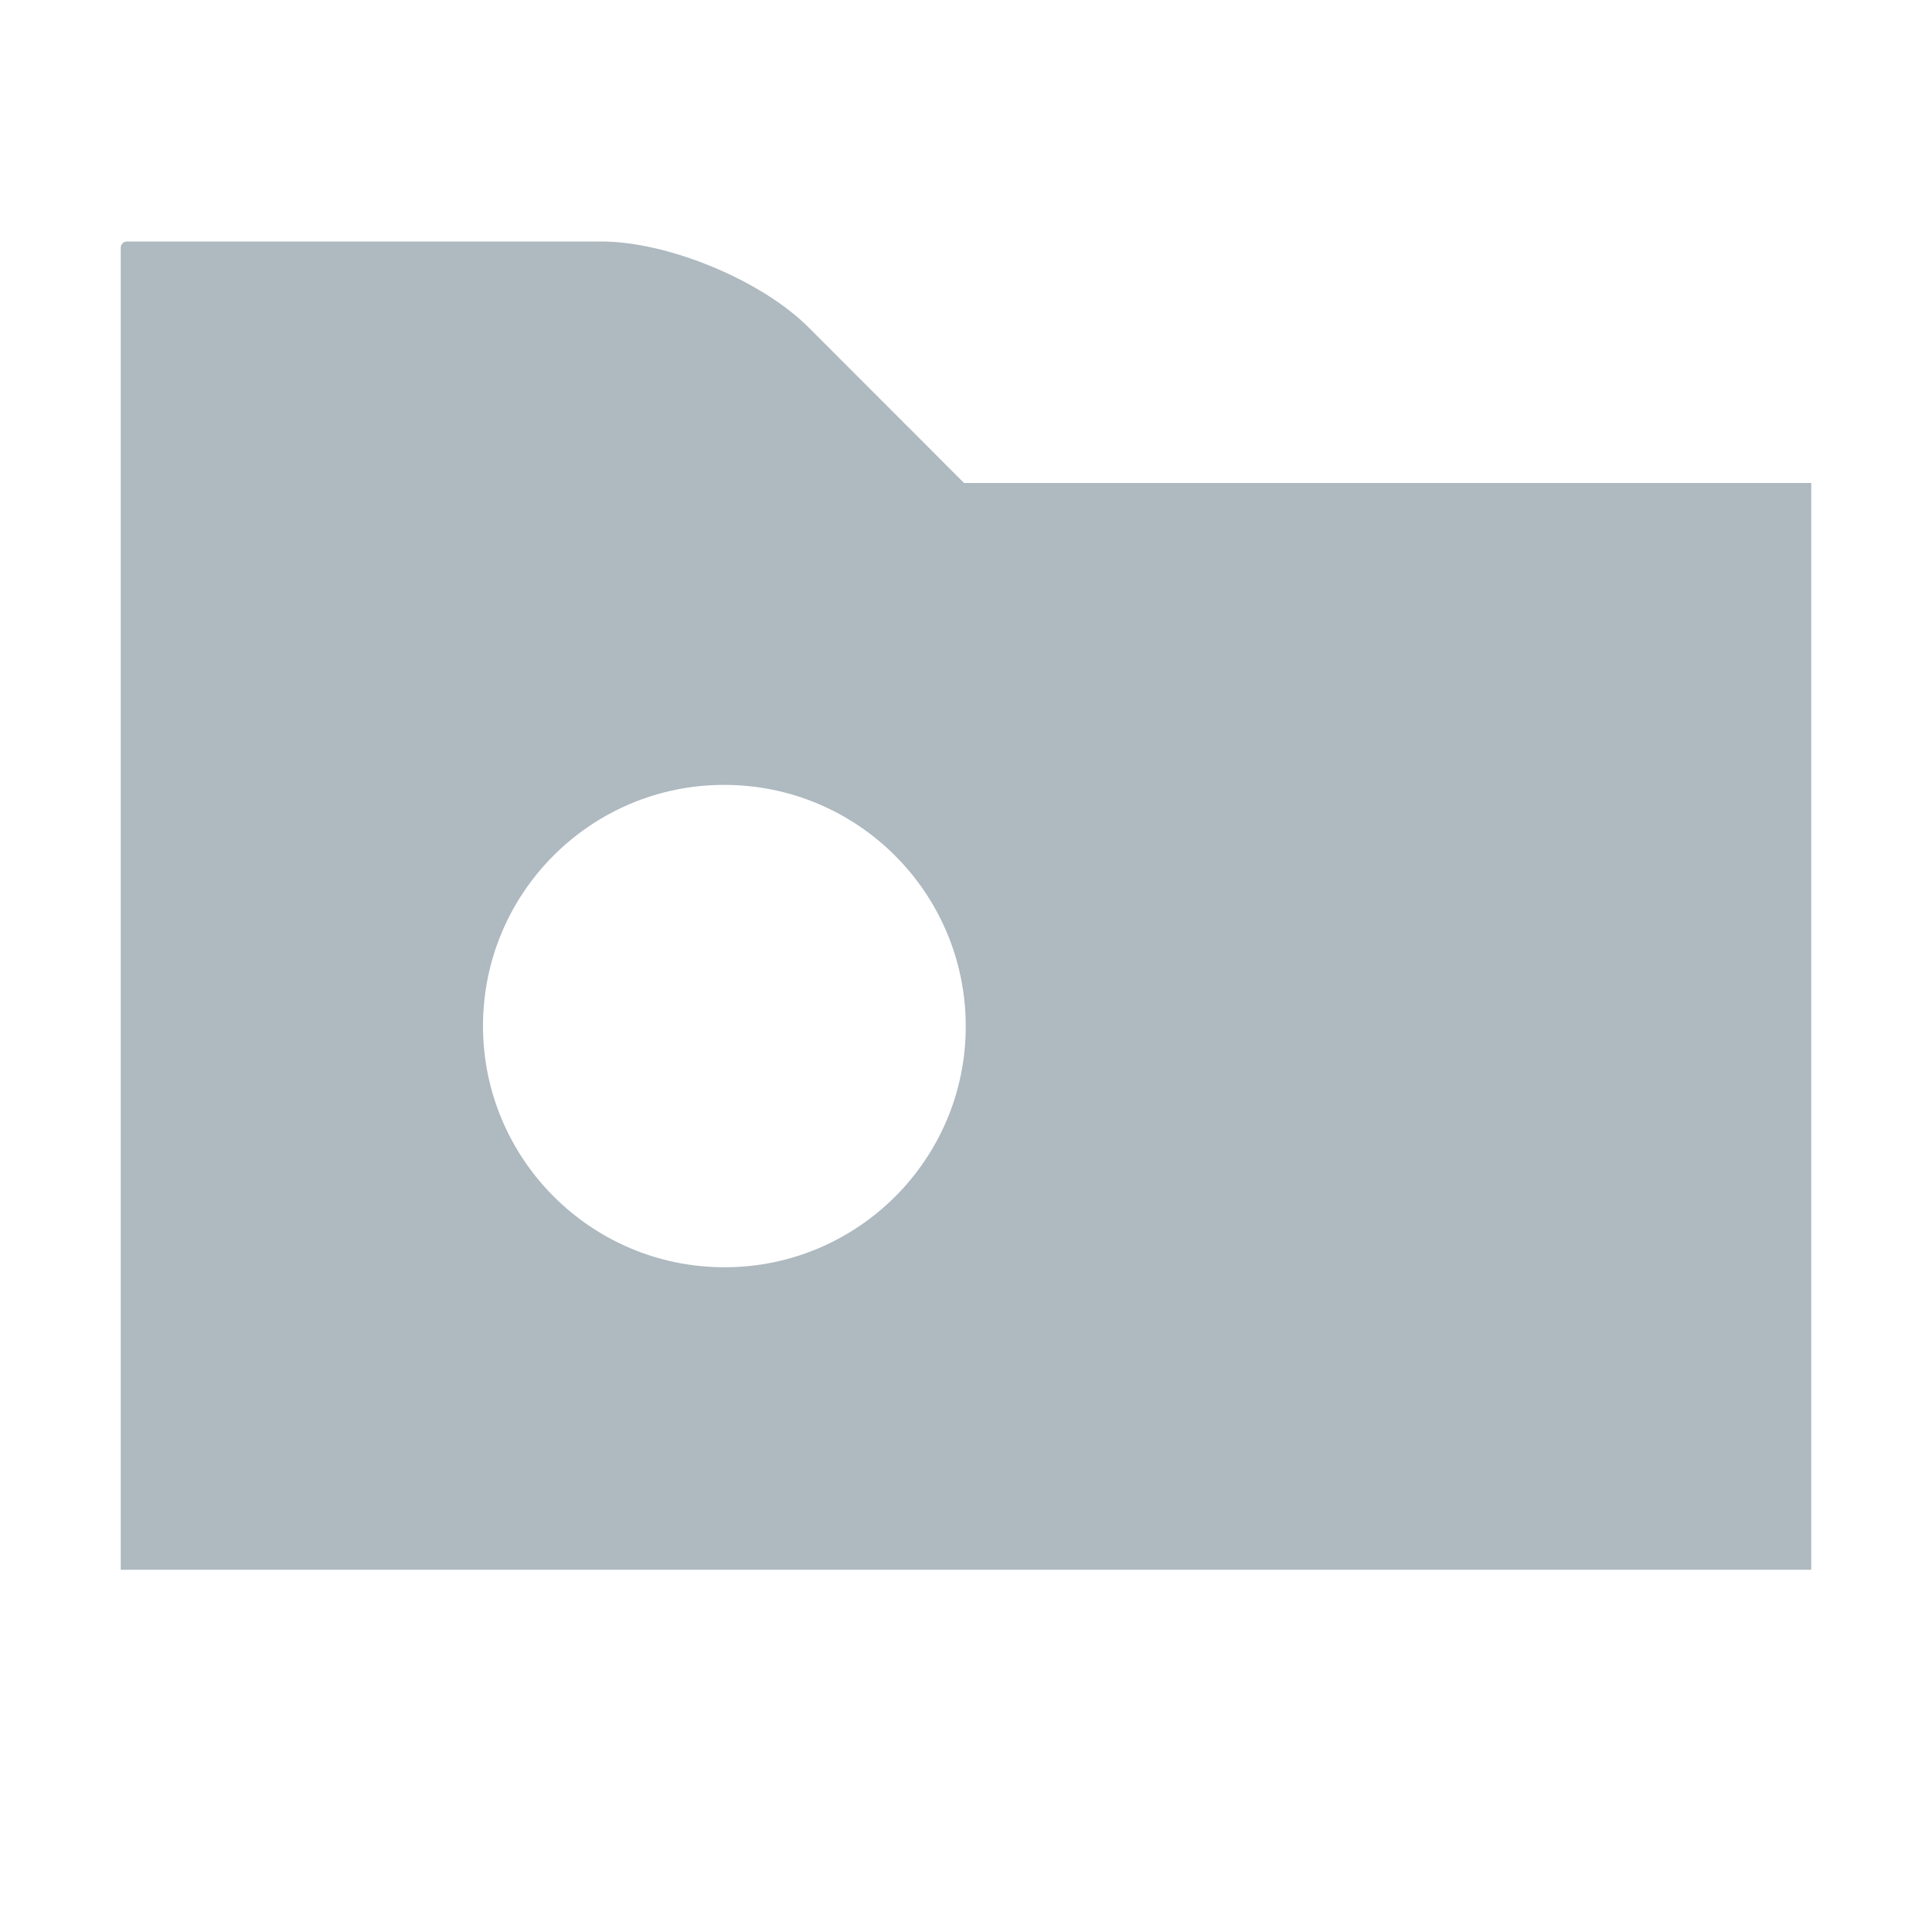
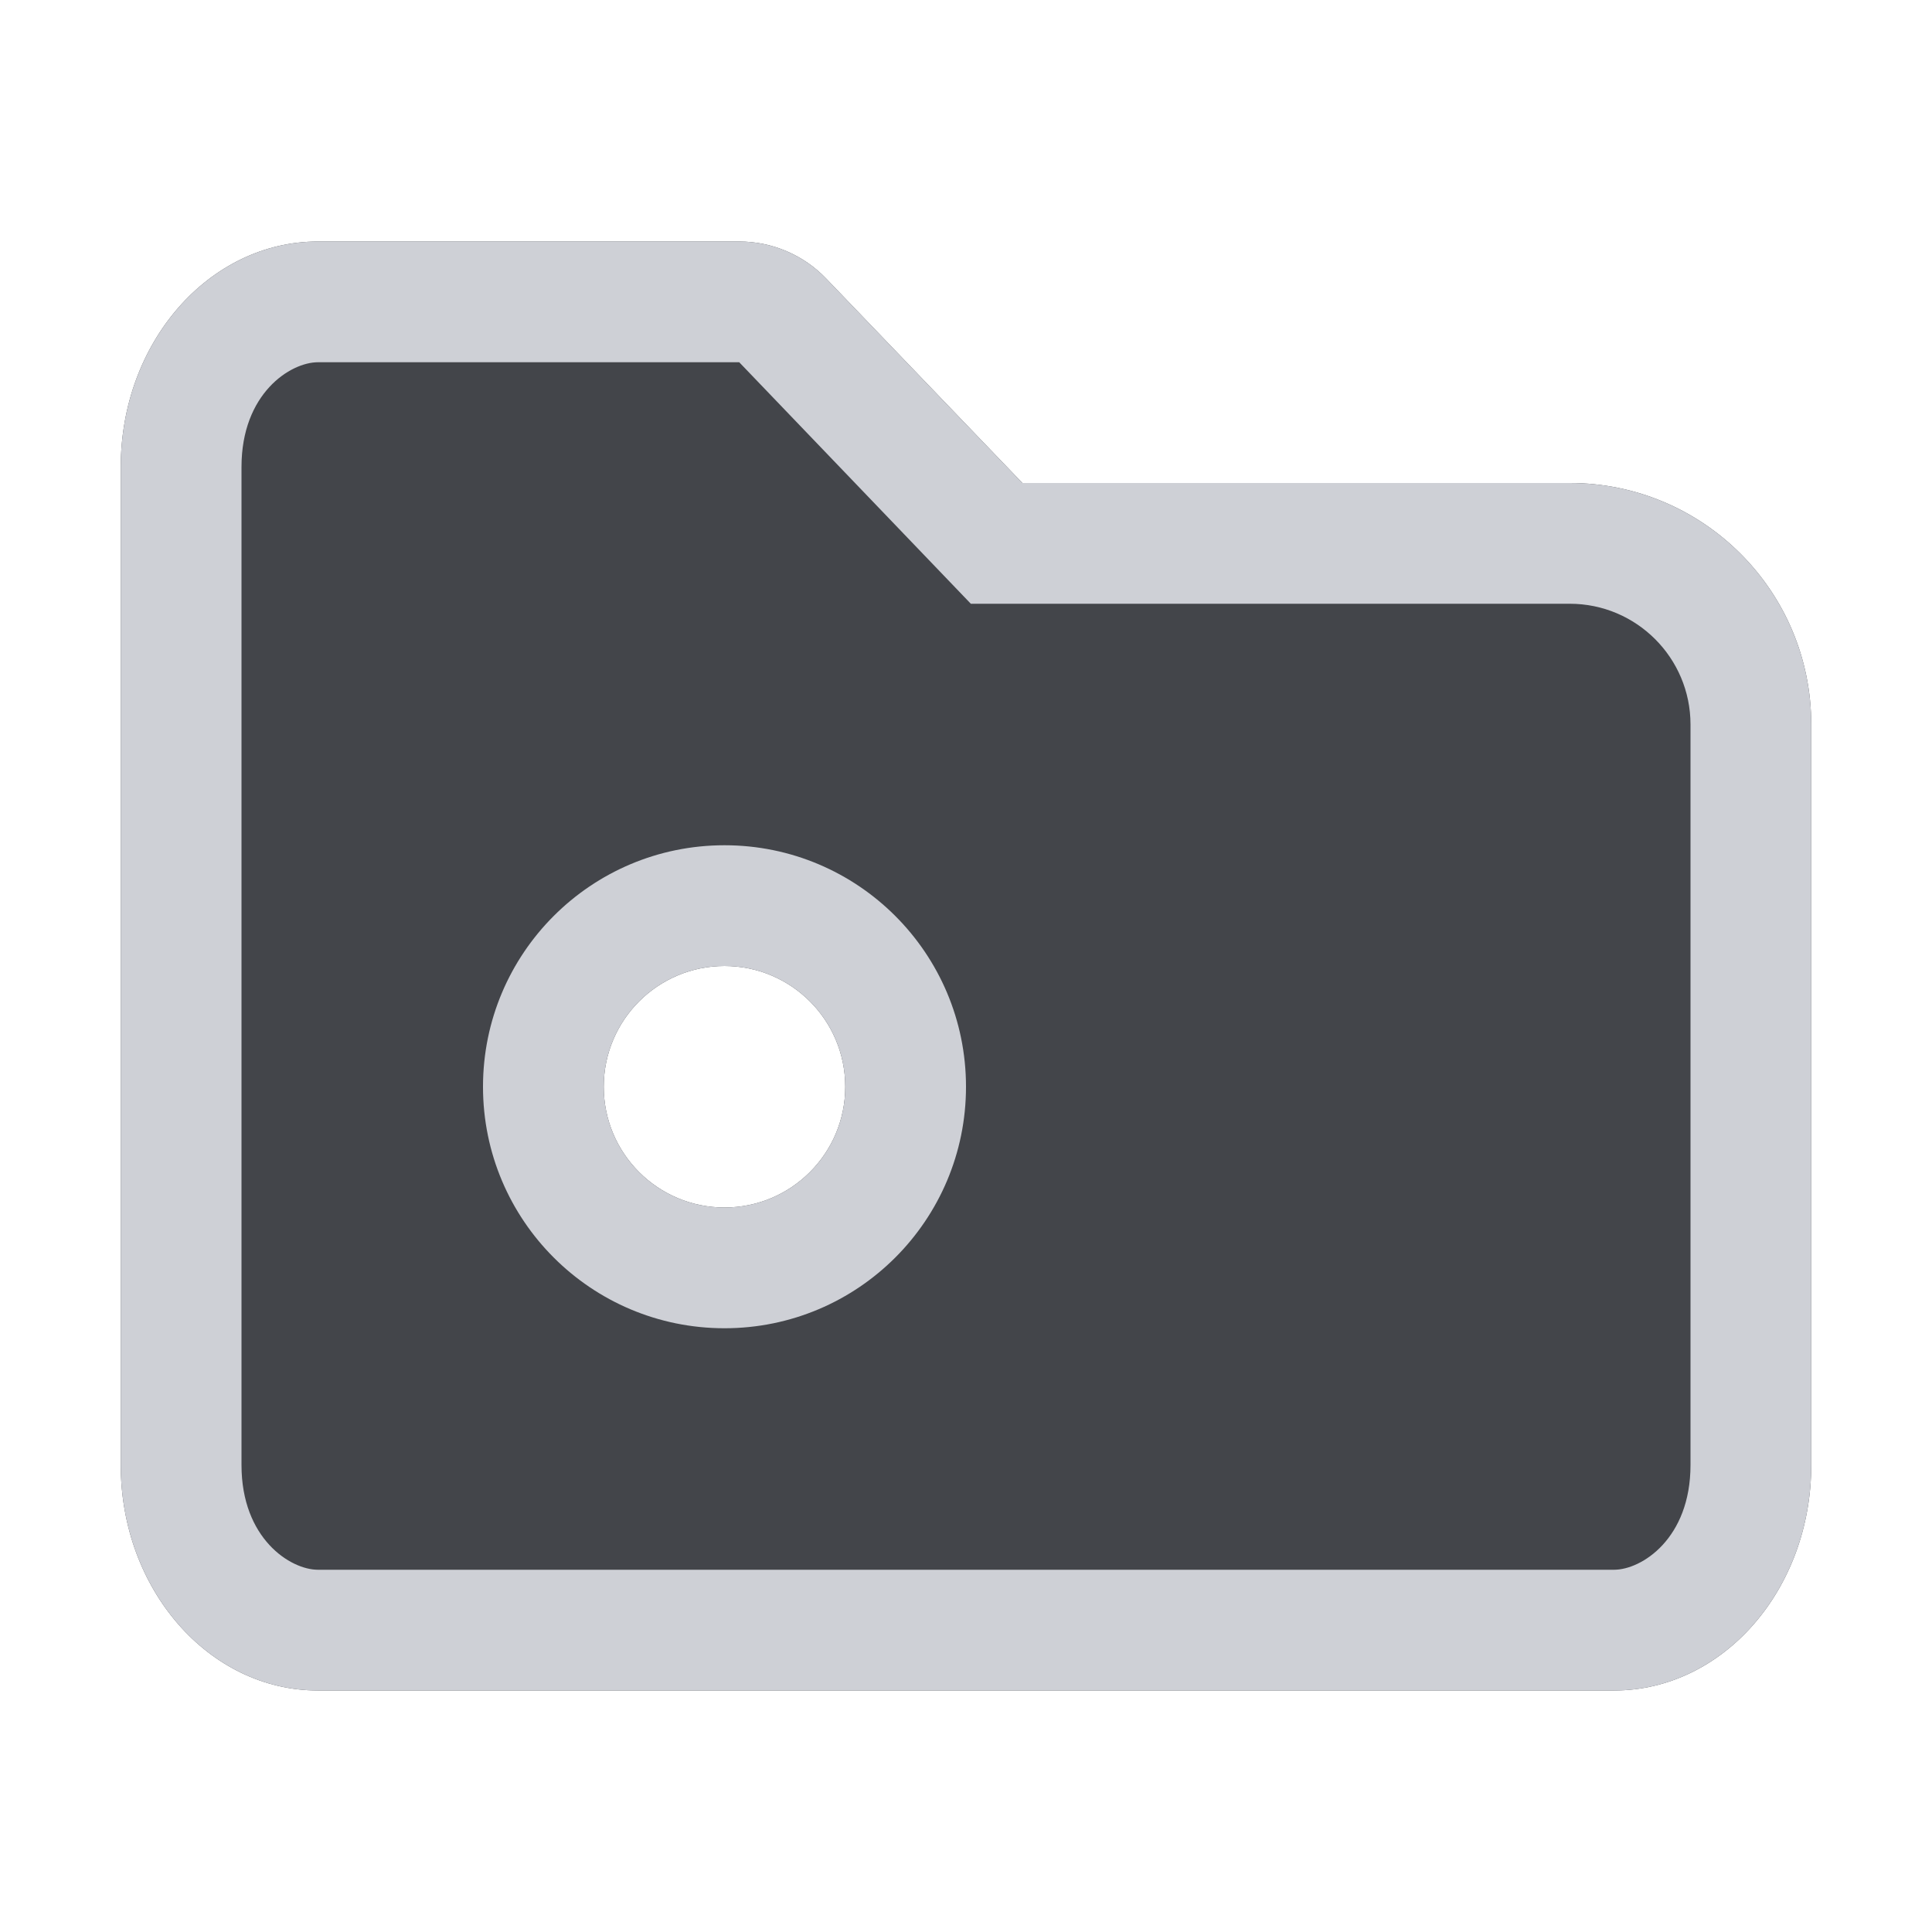
- <svg xmlns="http://www.w3.org/2000/svg" width="16" height="16" viewBox="0 0 16 16">
-   <defs id="colors">
-     <linearGradient id="fileIconBackground" opacity="fileIconOpacity">
-       <stop offset="0" stop-color="#9AA7B0" stop-opacity=".8" />
-     </linearGradient>
-   </defs>
-   <rect id="frame" width="16" height="16" fill="none" />
-   <path fill="url(#fileIconBackground)" fill-rule="evenodd" d="M6,10.495 C4.896,10.495 4.001,9.6 4,8.498 C3.999,7.394 4.894,6.5 5.997,6.5 C7.102,6.5 7.997,7.394 7.998,8.498 C7.999,9.6 7.104,10.495 6,10.495 Z M7.984,4 L6.696,2.711 C6.305,2.32 5.532,2 4.979,2 L1.051,2 C1.023,2 1,2.023 1,2.051 L1,13 L15,13 L15,4 L7.984,4 Z" />
+ <svg xmlns="http://www.w3.org/2000/svg" width="16" height="16" viewBox="0 0 16 16" fill="none">
+   <path fill-rule="evenodd" clip-rule="evenodd" d="M1 3.867C1 2.836 1.731 2 2.633 2H6.122C6.394 2 6.655 2.111 6.843 2.308L8.467 4H13C14.105 4 15 4.895 15 6V12.133C15 13.164 14.269 14 13.367 14H2.633C1.731 14 1 13.164 1 12.133V3.867ZM6 10C6.552 10 7 9.552 7 9C7 8.448 6.552 8 6 8C5.448 8 5 8.448 5 9C5 9.552 5.448 10 6 10Z" fill="#43454A" />
+   <path fill-rule="evenodd" clip-rule="evenodd" d="M8.04 5L6.122 3H2.633C2.405 3 2 3.258 2 3.867V12.133C2 12.742 2.405 13 2.633 13H13.367C13.595 13 14 12.742 14 12.133V6C14 5.448 13.552 5 13 5H8.04ZM8.467 4L6.843 2.308C6.655 2.111 6.394 2 6.122 2H2.633C1.731 2 1 2.836 1 3.867V12.133C1 13.164 1.731 14 2.633 14H13.367C14.269 14 15 13.164 15 12.133V6C15 4.895 14.105 4 13 4H8.467ZM4 9C4 7.895 4.895 7 6 7C7.105 7 8 7.895 8 9C8 10.105 7.105 11 6 11C4.895 11 4 10.105 4 9ZM7 9C7 9.552 6.552 10 6 10C5.448 10 5 9.552 5 9C5 8.448 5.448 8 6 8C6.552 8 7 8.448 7 9Z" fill="#CED0D6" />
</svg>
